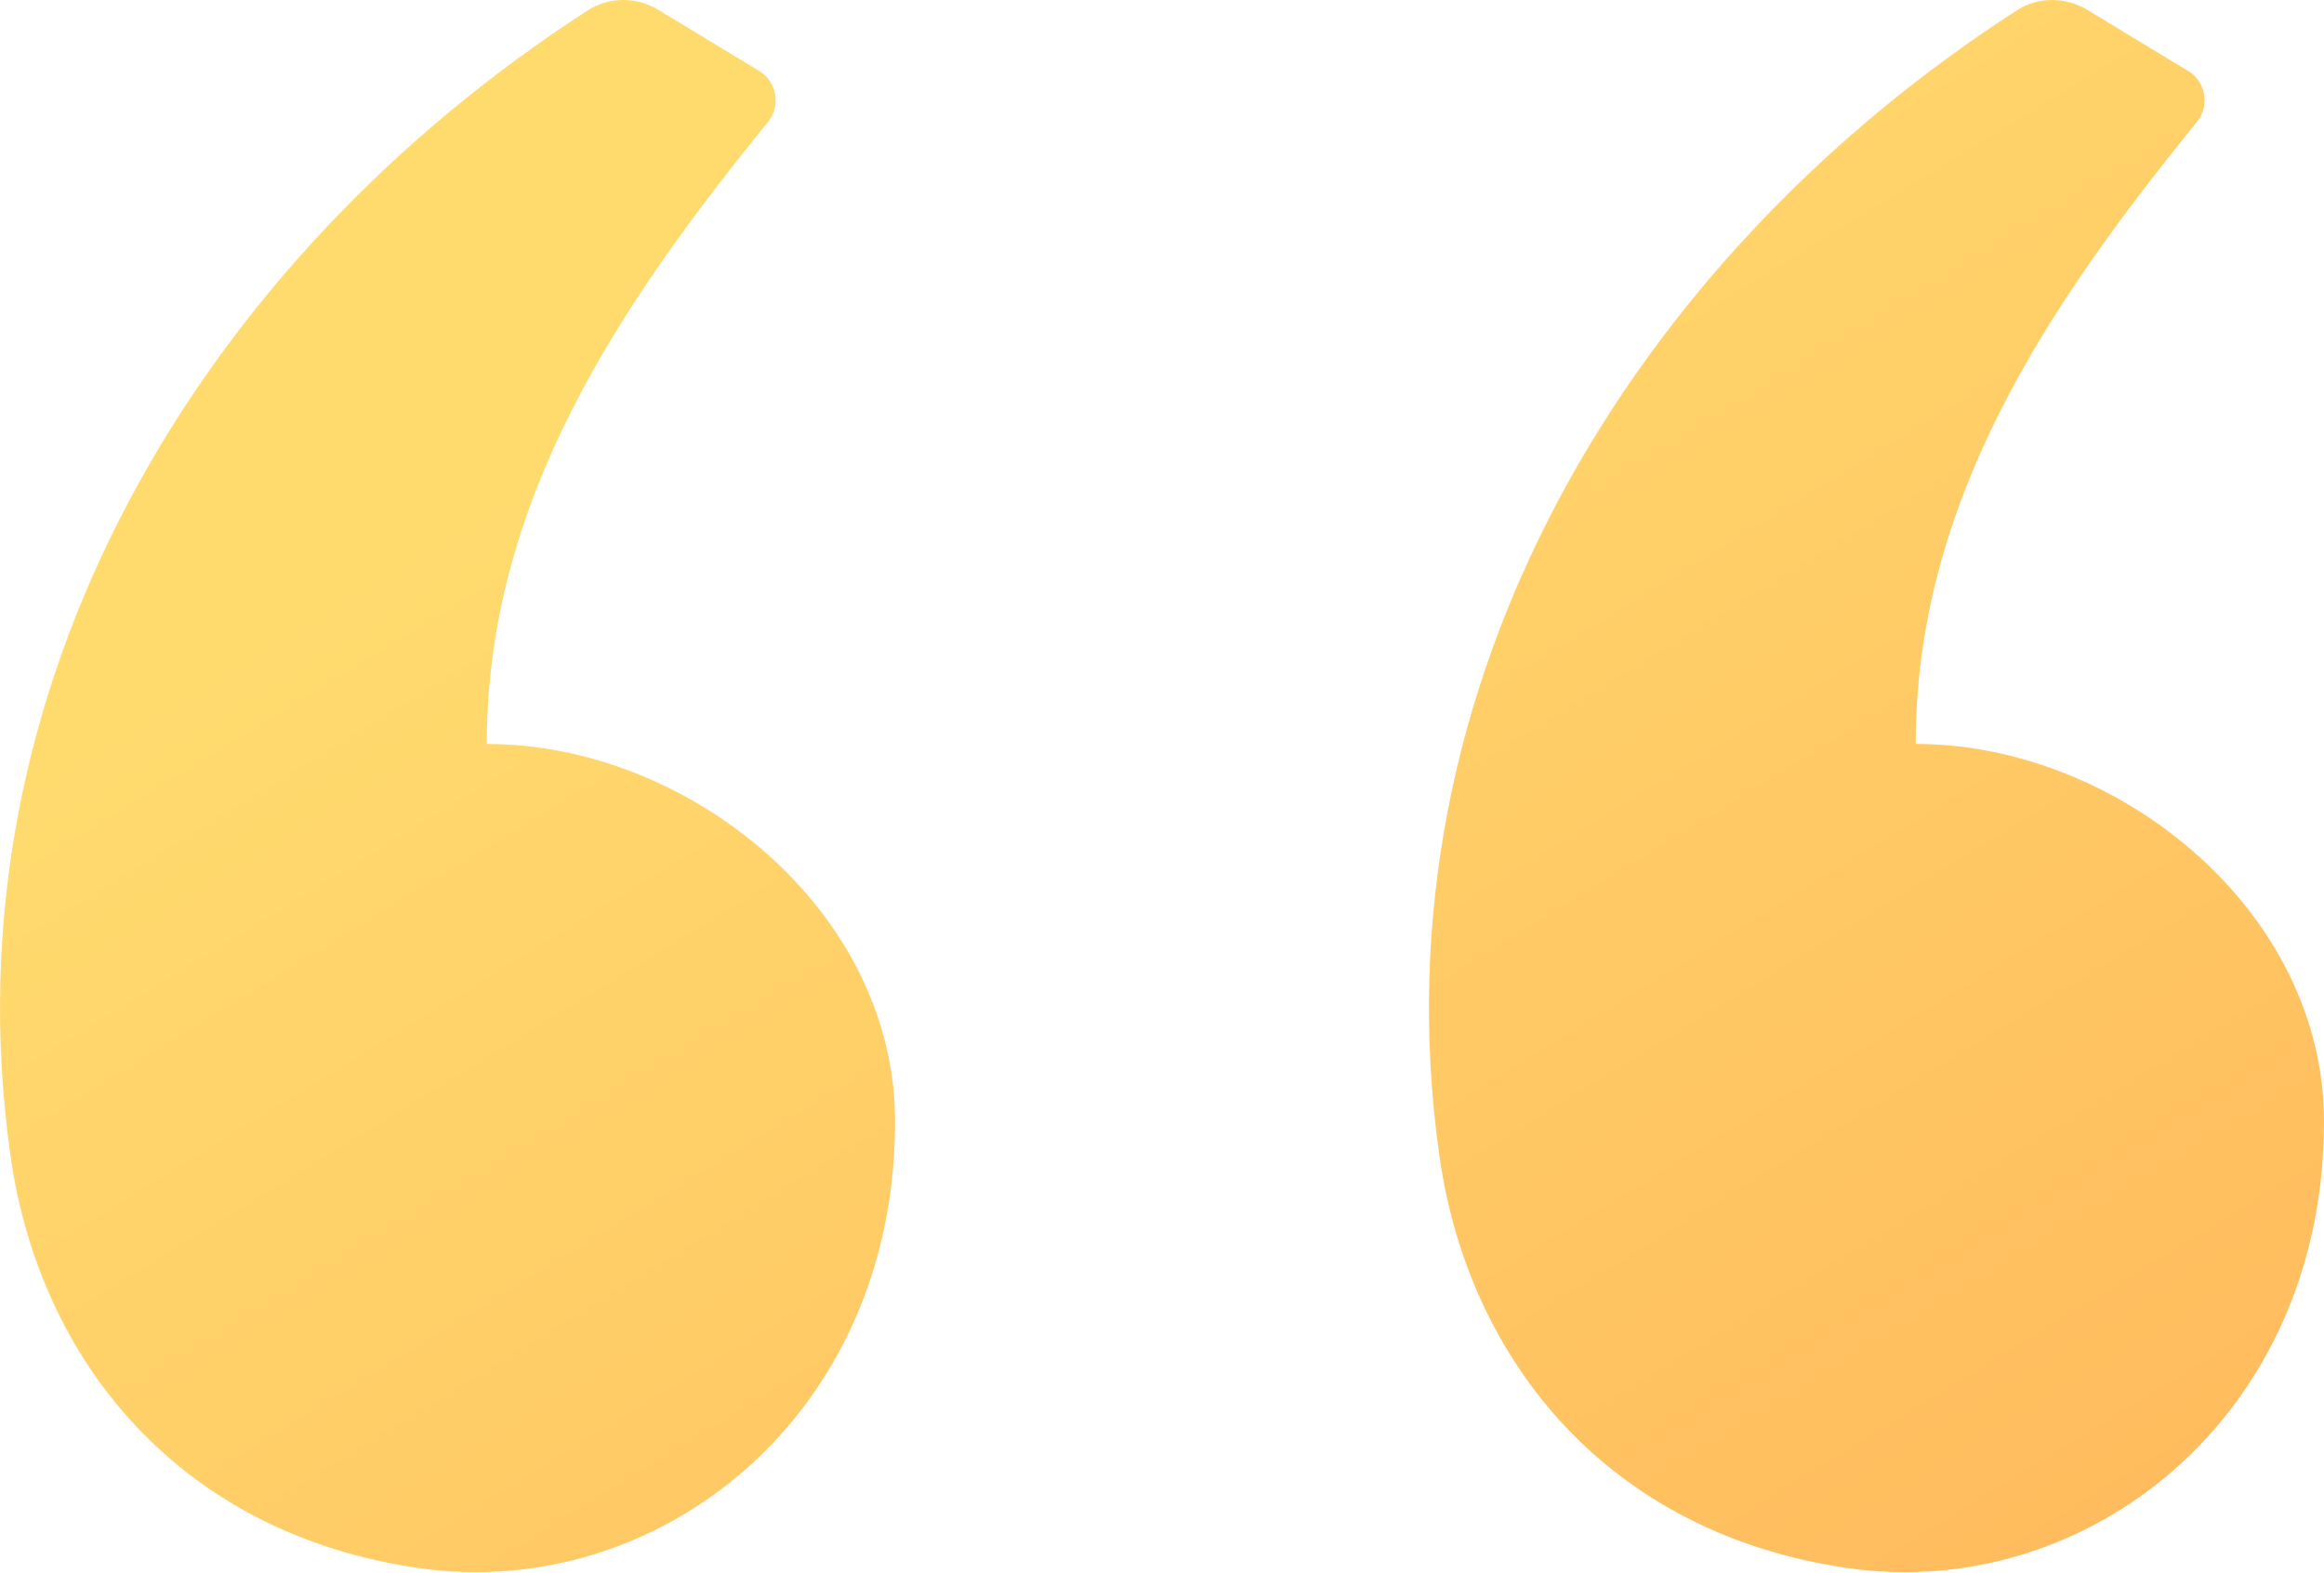
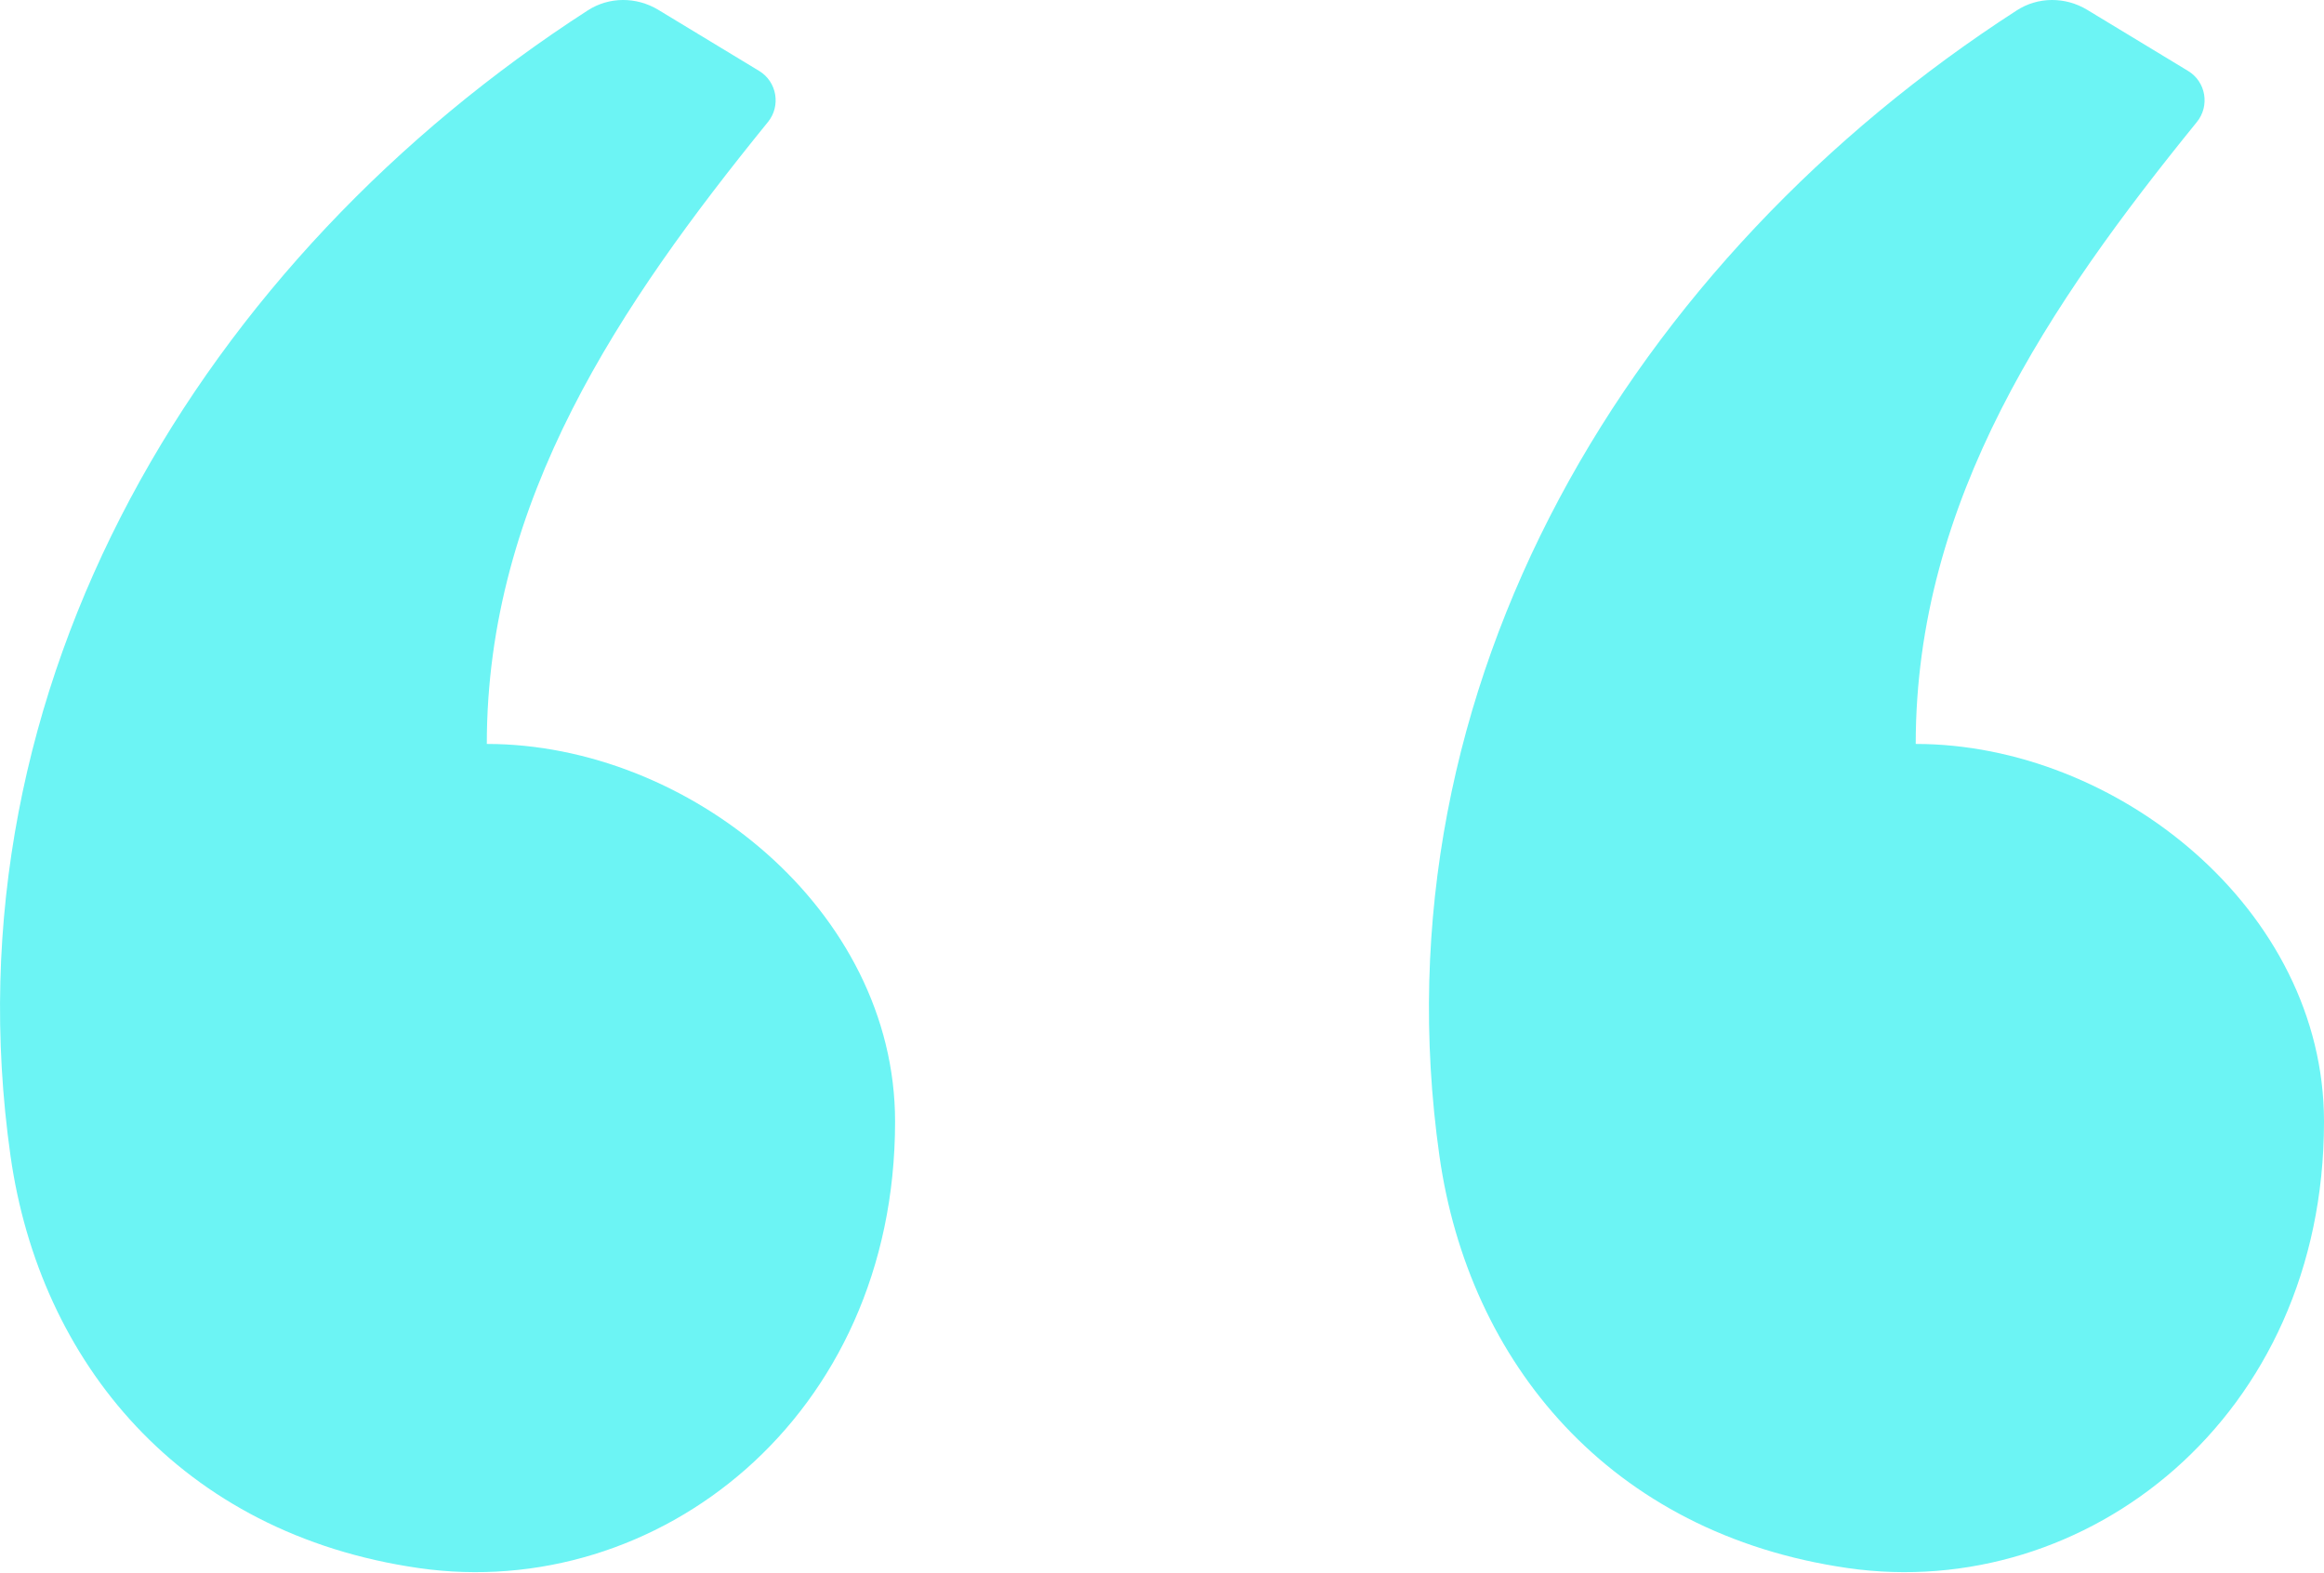
<svg xmlns="http://www.w3.org/2000/svg" width="34" height="23" viewBox="0 0 34 23" fill="none">
  <path fill-rule="evenodd" clip-rule="evenodd" d="M9.631 0.144L11.107 1.038C11.367 1.196 11.427 1.549 11.235 1.785C9.08 4.439 7.122 7.316 7.122 10.883C10.063 10.883 13.095 13.306 13.095 16.408C13.095 20.742 9.611 23.441 6.126 22.939C2.642 22.437 0.581 19.925 0.154 16.911C-0.826 9.999 2.986 3.774 8.599 0.152C8.912 -0.05 9.312 -0.049 9.631 0.144ZM30.536 0.144L32.012 1.038C32.273 1.196 32.332 1.549 32.14 1.785C29.985 4.439 28.027 7.316 28.027 10.883C30.969 10.883 34 13.306 34 16.408C34 20.742 30.516 23.441 27.032 22.939C23.547 22.437 21.486 19.925 21.059 16.911C20.079 9.999 23.892 3.774 29.505 0.152C29.817 -0.05 30.218 -0.049 30.536 0.144Z" fill="url(#paint0_linear)" />
  <defs>
    <linearGradient id="paint0_linear" x1="1.927" y1="4.65138e-07" x2="19.702" y2="29.018" gradientUnits="userSpaceOnUse">
-       <stop offset="0.259" stop-color="#FFDB6E" />
-       <stop offset="1" stop-color="#FFBC5E" />
+       <stop offset="0.259" stop-color="#6CF4F4" />
+       <stop offset="1" stop-color="#6CF4F4" />
    </linearGradient>
  </defs>
</svg>
